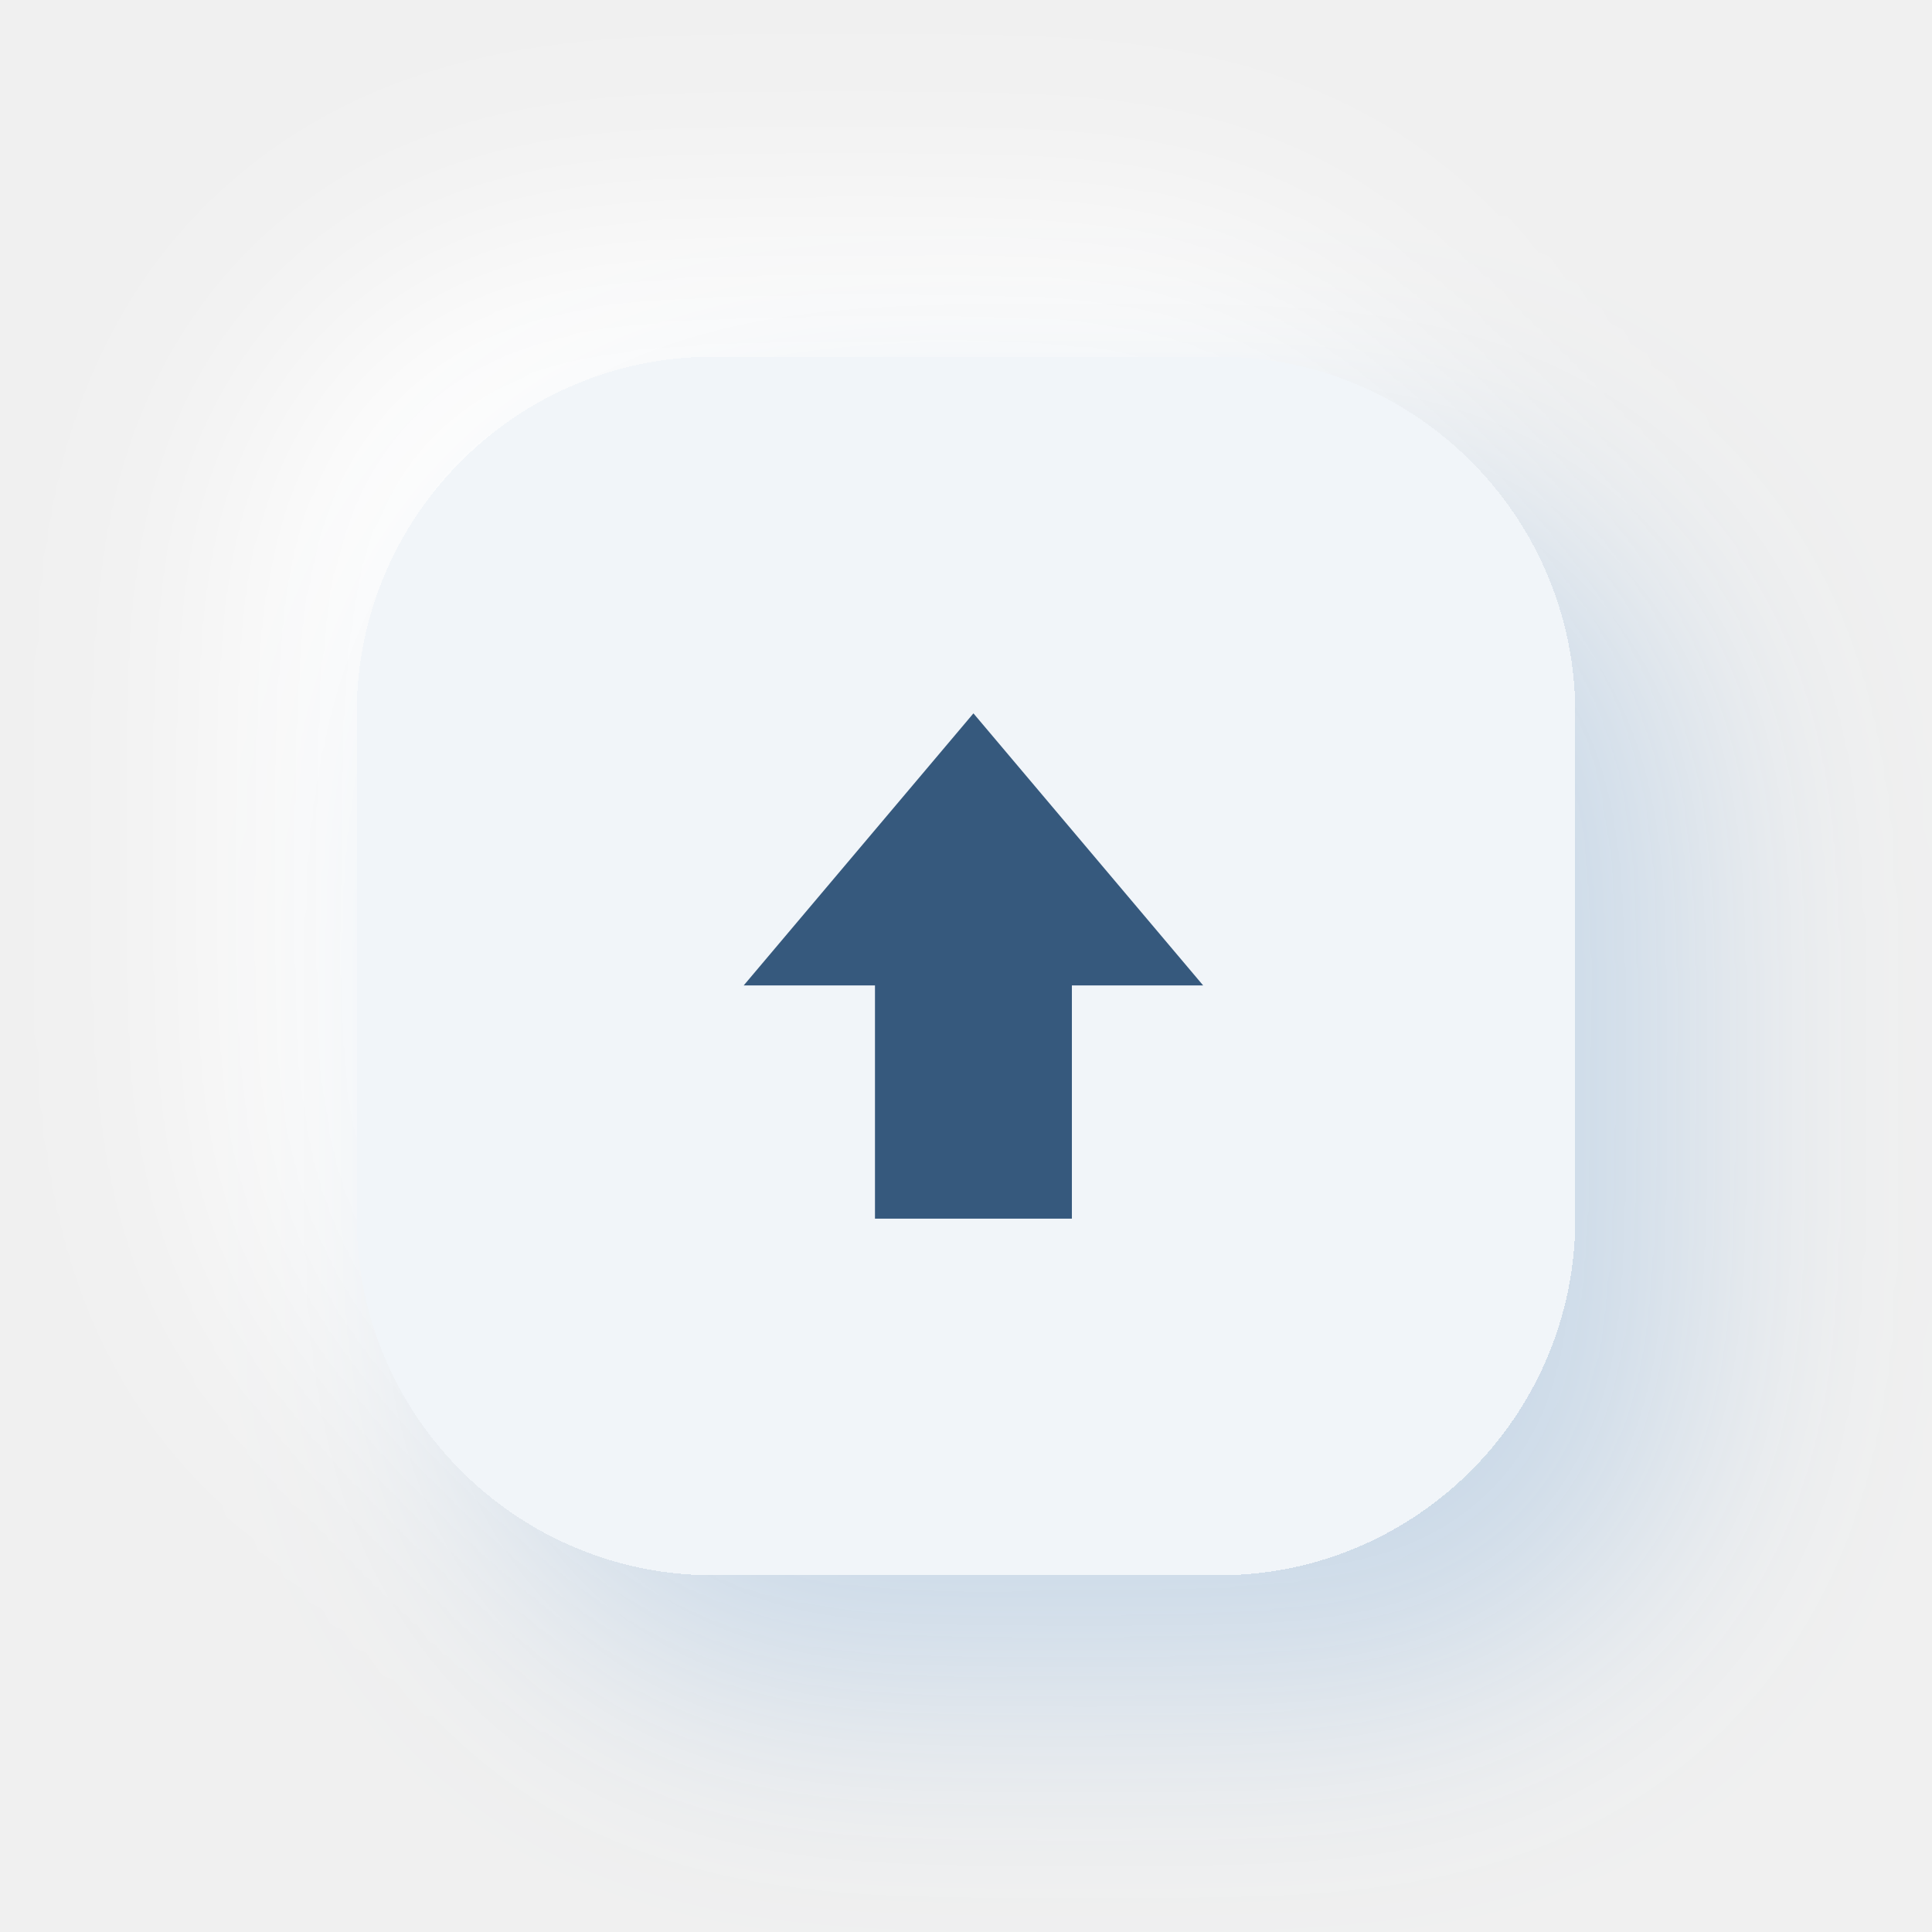
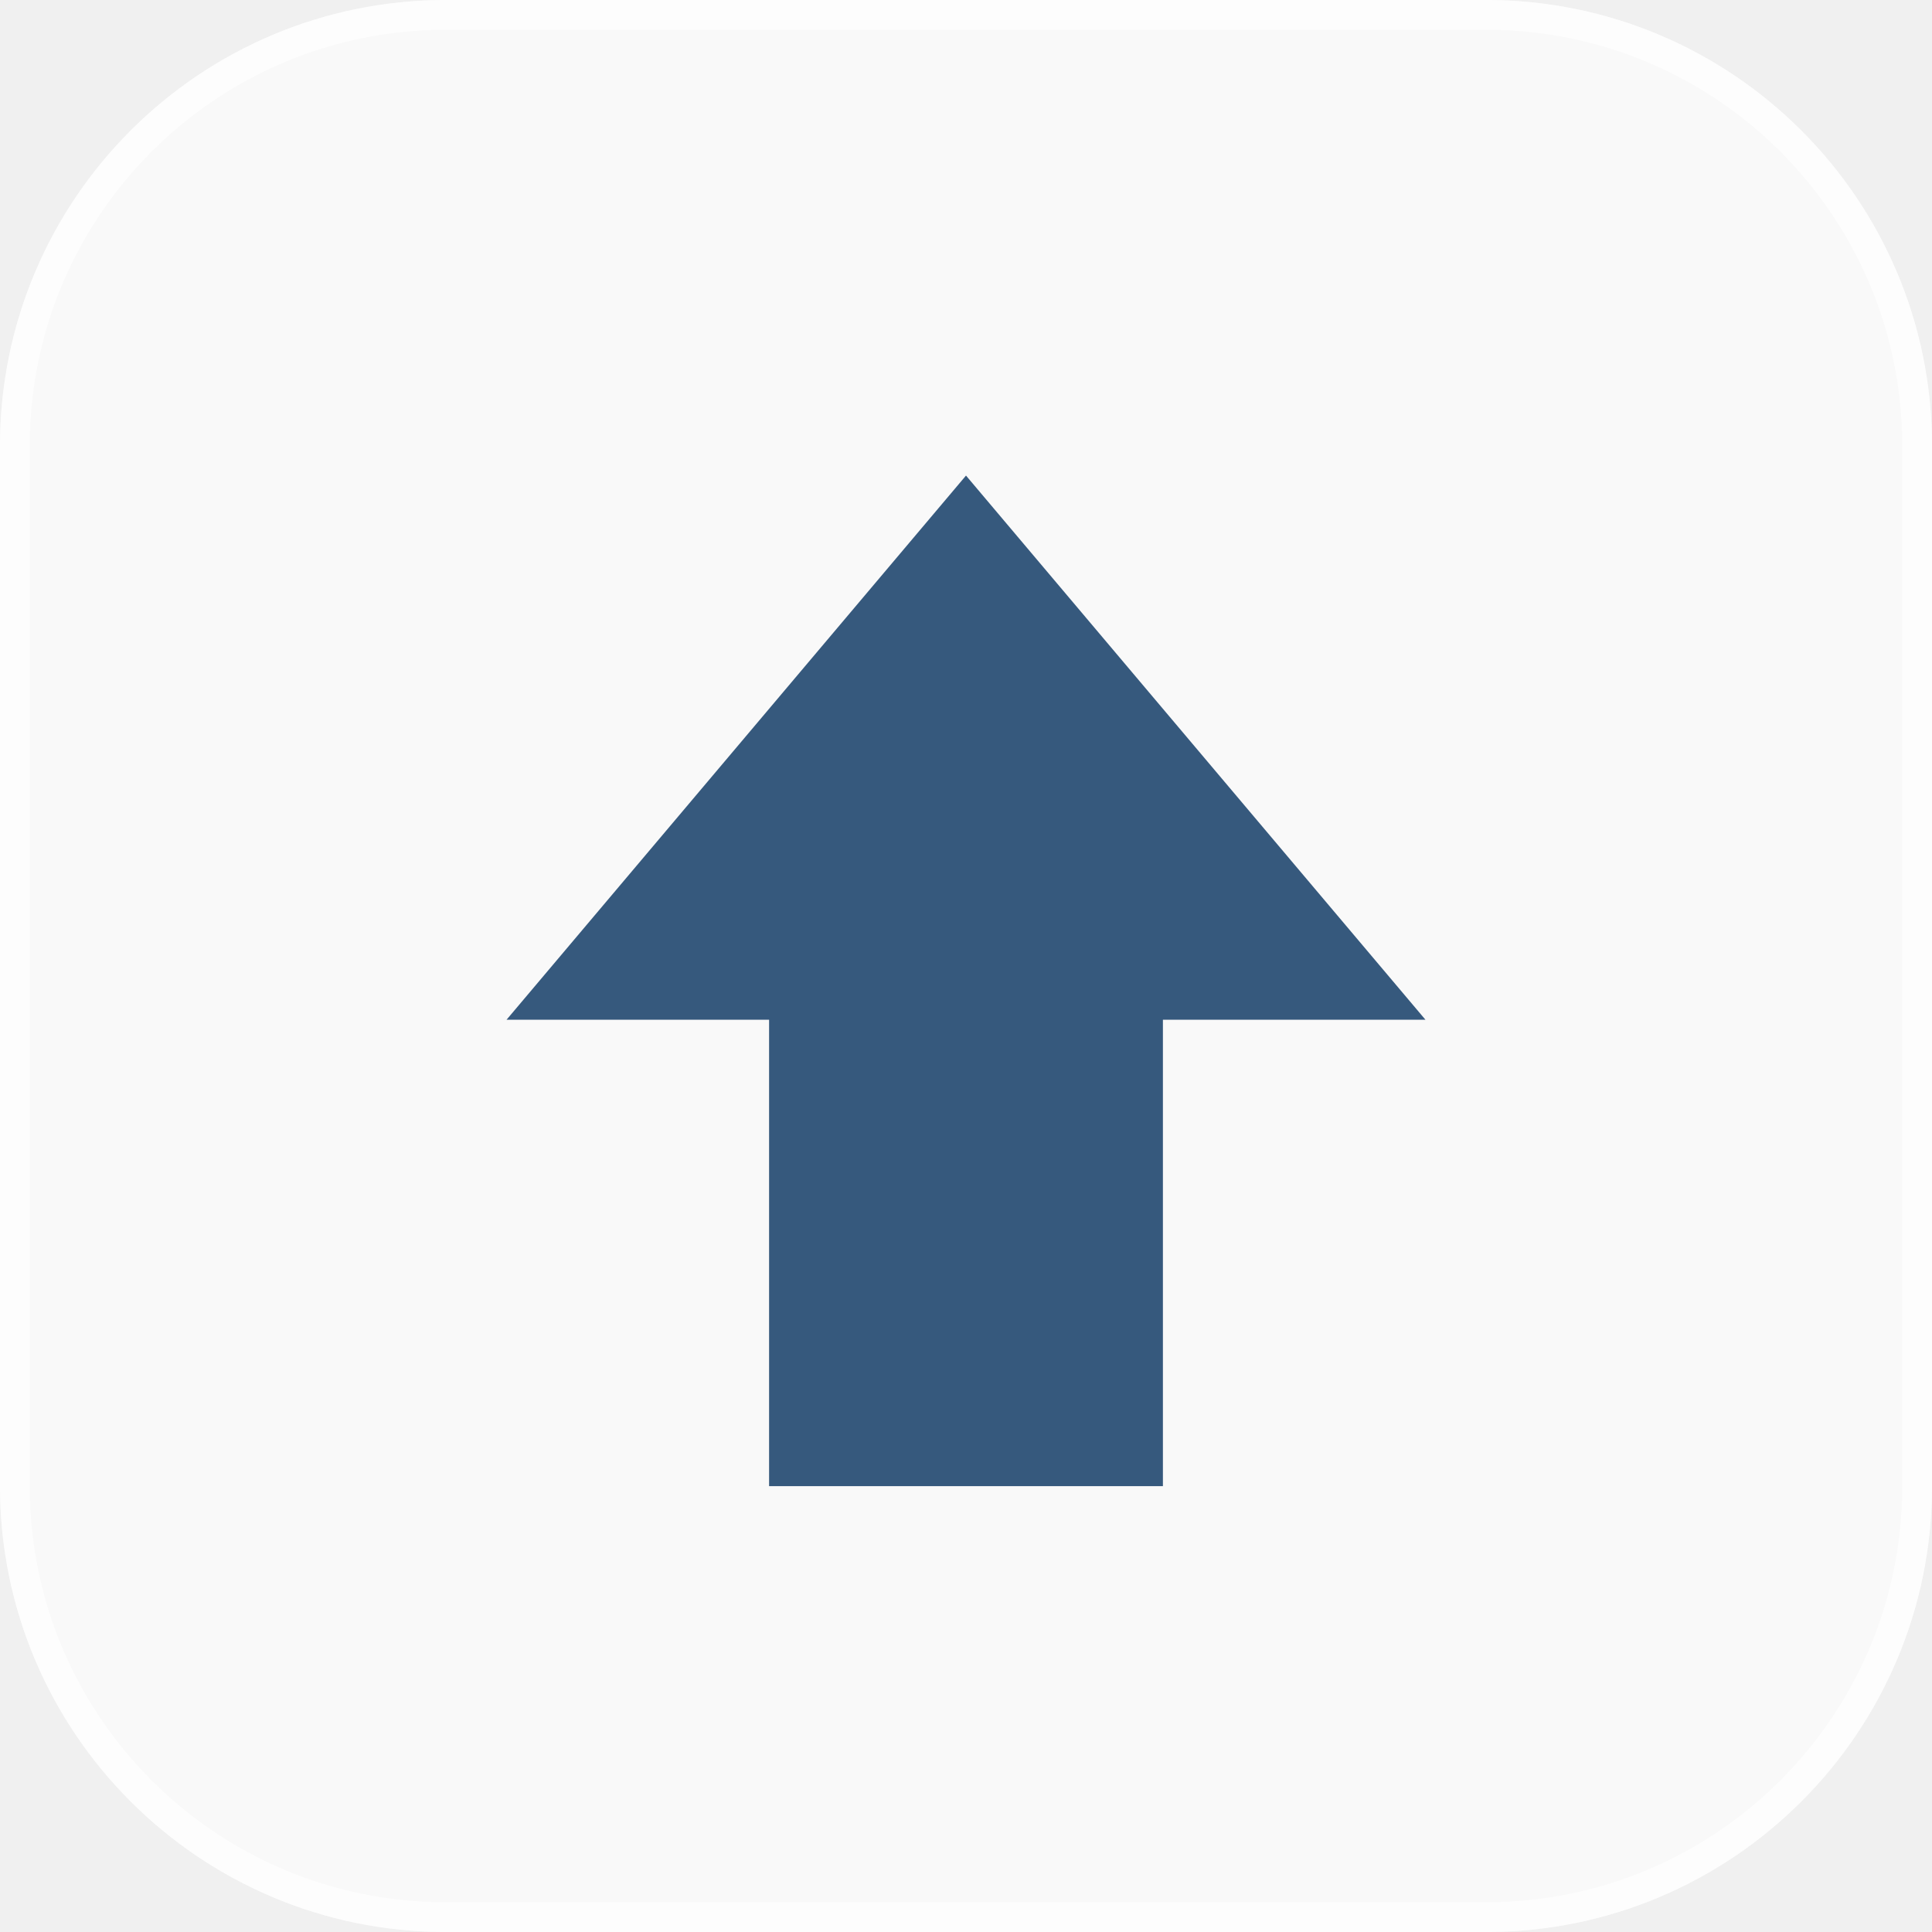
- <svg xmlns="http://www.w3.org/2000/svg" width="130" height="130" viewBox="0 0 130 130" fill="none">
-   <g filter="url(#filter0_dd_29_227)">
-     <rect x="24" y="24" width="82" height="82" rx="24" fill="#F1F5F9" shape-rendering="crispEdges" />
-   </g>
-   <g clip-path="url(#clip0_29_227)">
-     <path d="M58.875 82H72.125V66.308H80.958L65.5 48L50.041 66.308H58.875V82Z" fill="#36597D" />
+ <svg xmlns="http://www.w3.org/2000/svg" width="65" height="65" viewBox="0 0 65 65" fill="none">
+   <rect width="65" height="65" rx="15" fill="white" fill-opacity="0.6" />
+   <rect x="0.5" y="0.5" width="64" height="64" rx="14.5" stroke="white" stroke-opacity="0.7" />
+   <g clip-path="url(#clip0_374_17212)">
+     <path d="M25.875 50H39.125V34.308H47.958L32.5 16L17.042 34.308H25.875V50Z" fill="#36597D" />
  </g>
  <defs>
-     <filter id="filter0_dd_29_227" x="0" y="0" width="130" height="130" filterUnits="userSpaceOnUse" color-interpolation-filters="sRGB">
-       <feFlood flood-opacity="0" result="BackgroundImageFix" />
-       <feColorMatrix in="SourceAlpha" type="matrix" values="0 0 0 0 0 0 0 0 0 0 0 0 0 0 0 0 0 0 127 0" result="hardAlpha" />
-       <feOffset dx="-8" dy="-8" />
-       <feGaussianBlur stdDeviation="8" />
-       <feComposite in2="hardAlpha" operator="out" />
-       <feColorMatrix type="matrix" values="0 0 0 0 1 0 0 0 0 1 0 0 0 0 1 0 0 0 1 0" />
-       <feBlend mode="normal" in2="BackgroundImageFix" result="effect1_dropShadow_29_227" />
-       <feColorMatrix in="SourceAlpha" type="matrix" values="0 0 0 0 0 0 0 0 0 0 0 0 0 0 0 0 0 0 127 0" result="hardAlpha" />
-       <feOffset dx="8" dy="8" />
-       <feGaussianBlur stdDeviation="8" />
-       <feComposite in2="hardAlpha" operator="out" />
-       <feColorMatrix type="matrix" values="0 0 0 0 0.79 0 0 0 0 0.85 0 0 0 0 0.91 0 0 0 1 0" />
-       <feBlend mode="normal" in2="effect1_dropShadow_29_227" result="effect2_dropShadow_29_227" />
-       <feBlend mode="normal" in="SourceGraphic" in2="effect2_dropShadow_29_227" result="shape" />
-     </filter>
-     <clipPath id="clip0_29_227">
-       <rect width="53" height="48" fill="white" transform="translate(39 41)" />
+     <clipPath id="clip0_374_17212">
+       <rect width="53" height="48" fill="white" transform="translate(6 9)" />
    </clipPath>
  </defs>
</svg>
